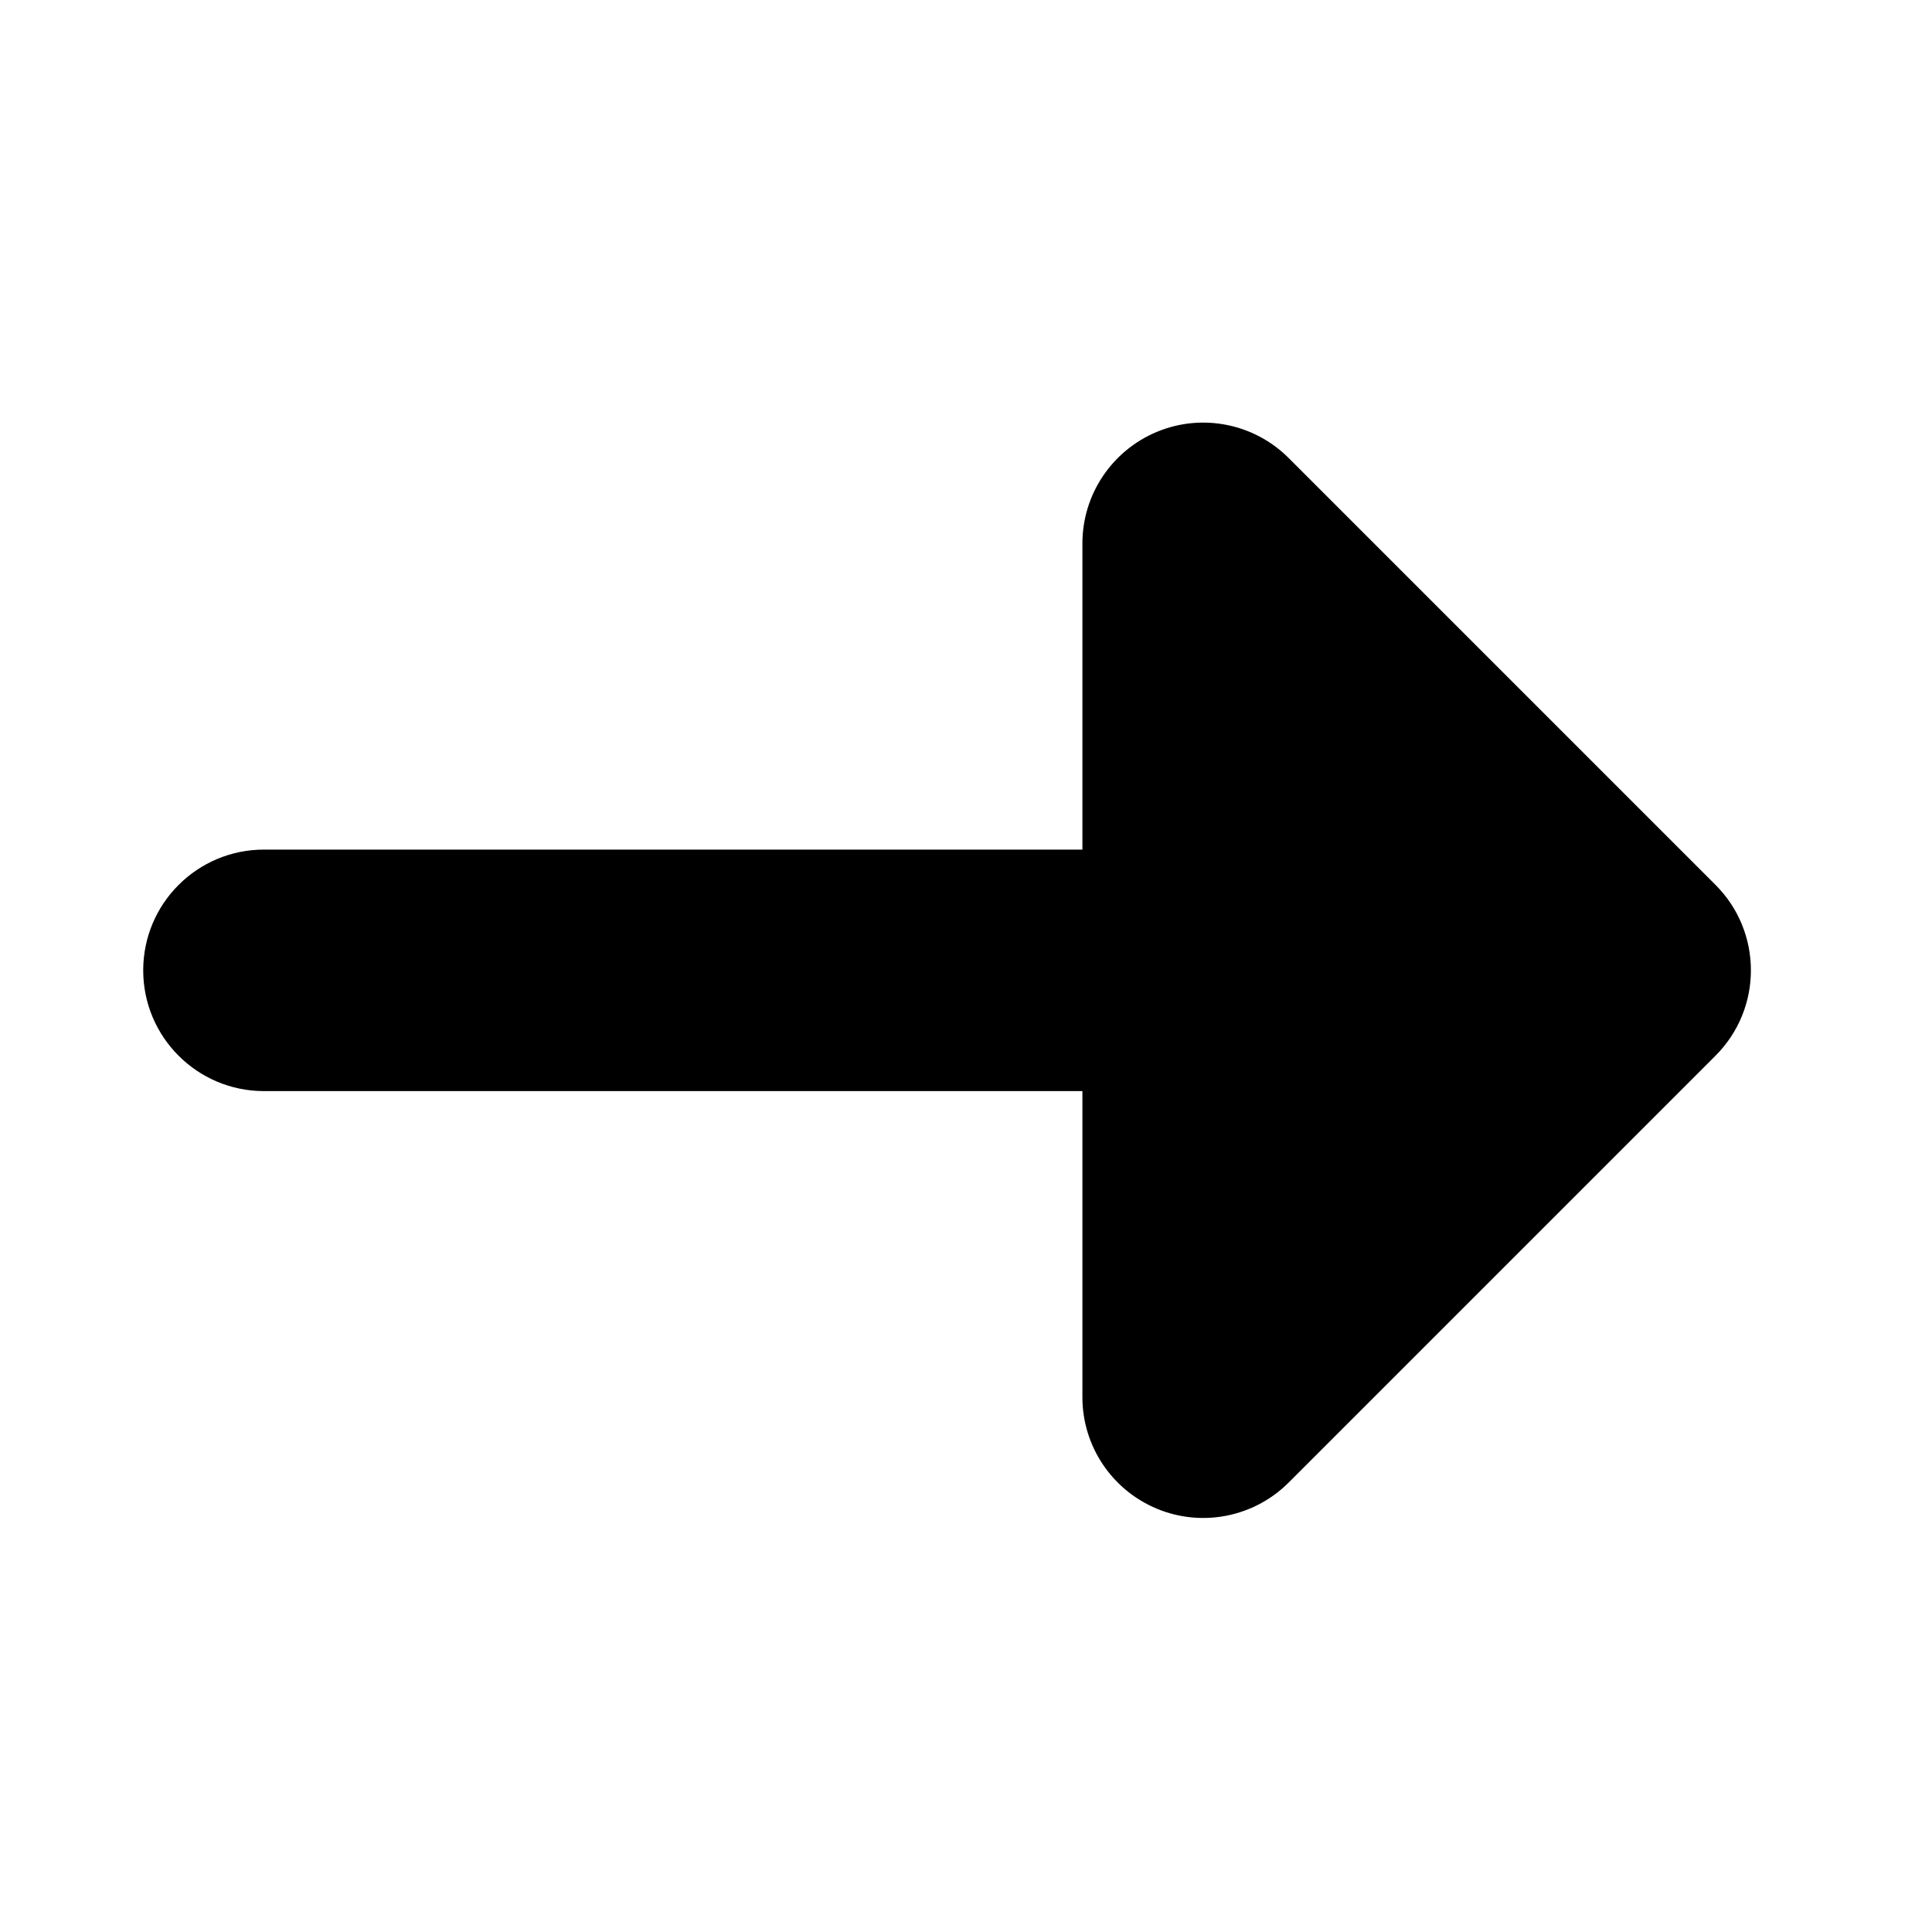
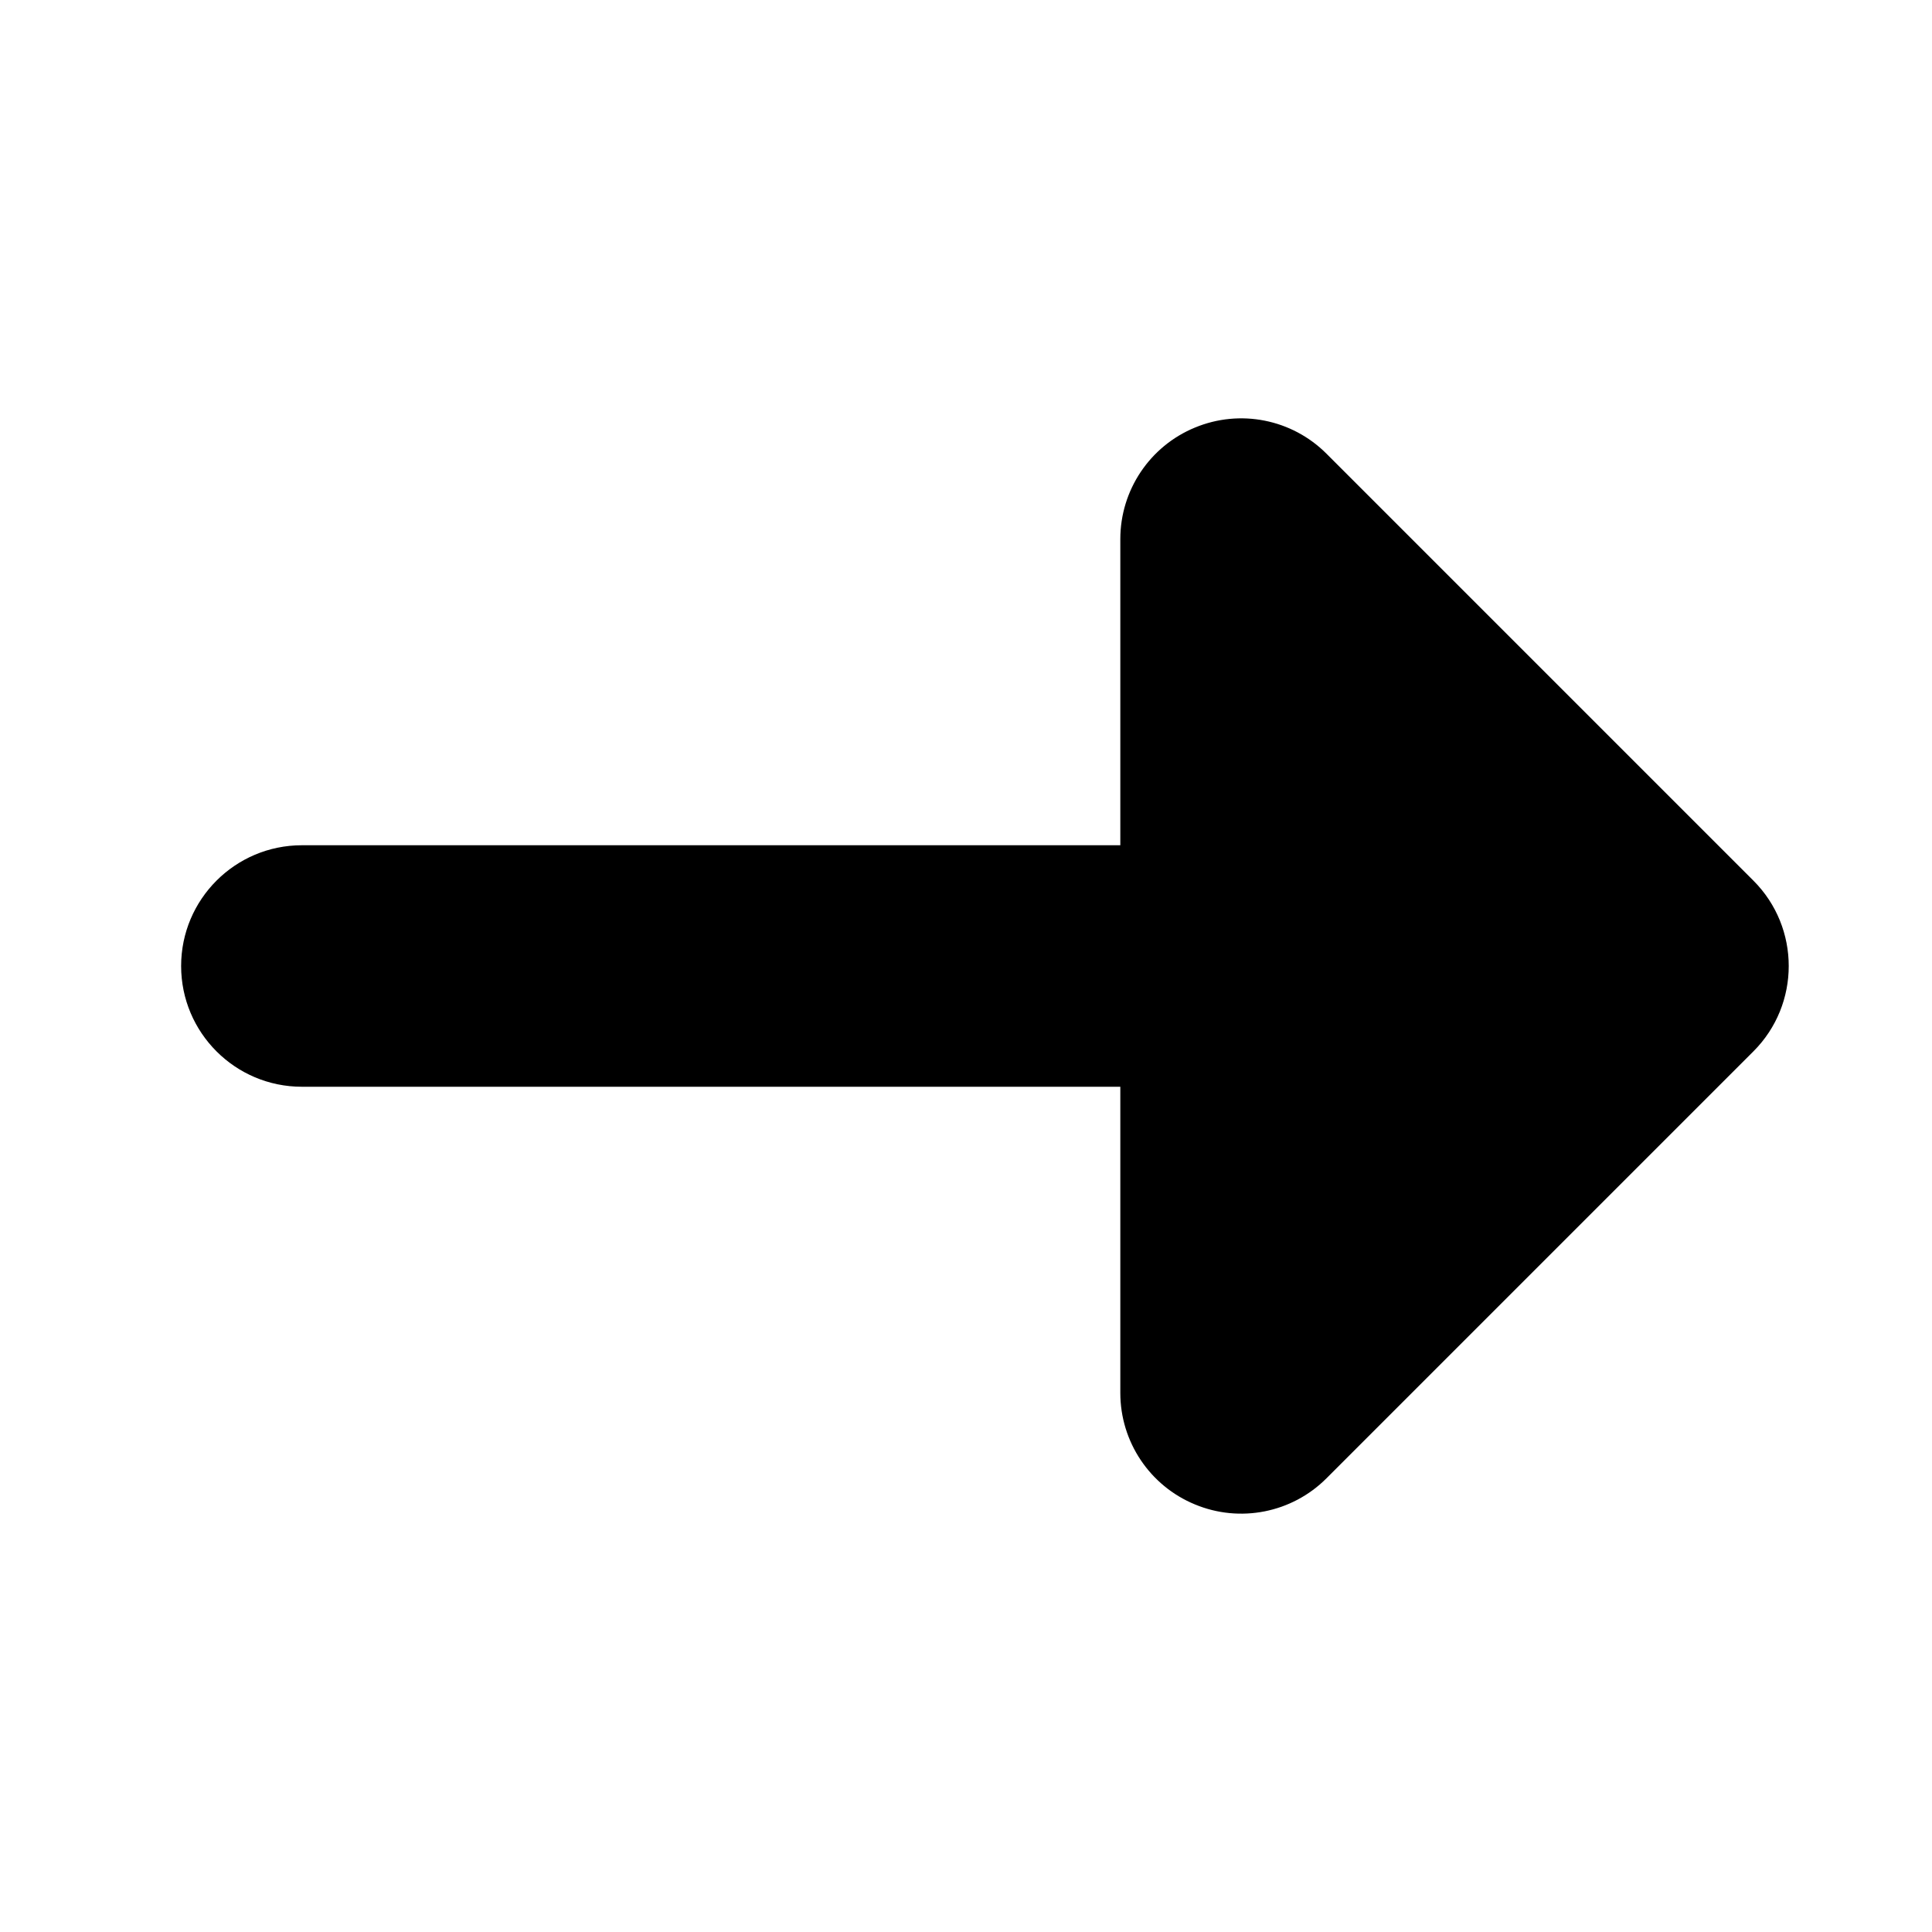
<svg xmlns="http://www.w3.org/2000/svg" width="16" height="16" viewBox="0 0 16 16" fill="none">
-   <path fill-rule="evenodd" clip-rule="evenodd" d="M1.186 8.036C1.186 8.588 1.634 9.036 2.186 9.036L8.964 9.036V11.571C8.964 11.976 9.208 12.34 9.582 12.495C9.955 12.65 10.386 12.564 10.672 12.278L14.207 8.743C14.598 8.352 14.598 7.719 14.207 7.328L10.672 3.793C10.386 3.507 9.955 3.421 9.582 3.576C9.208 3.731 8.964 4.096 8.964 4.5V7.036L2.186 7.036C1.634 7.036 1.186 7.483 1.186 8.036Z" fill="currentColor" />
+   <path fill-rule="evenodd" clip-rule="evenodd" d="M1.5 8C1.5 8.552 1.948 9 2.5 9L9.278 9V11.536C9.278 11.94 9.522 12.305 9.896 12.459C10.269 12.614 10.699 12.529 10.985 12.243L14.521 8.707C14.911 8.317 14.911 7.683 14.521 7.293L10.985 3.757C10.699 3.471 10.269 3.386 9.896 3.541C9.522 3.695 9.278 4.06 9.278 4.464V7L2.5 7C1.948 7 1.5 7.448 1.5 8Z" fill="currentColor" />
</svg>
